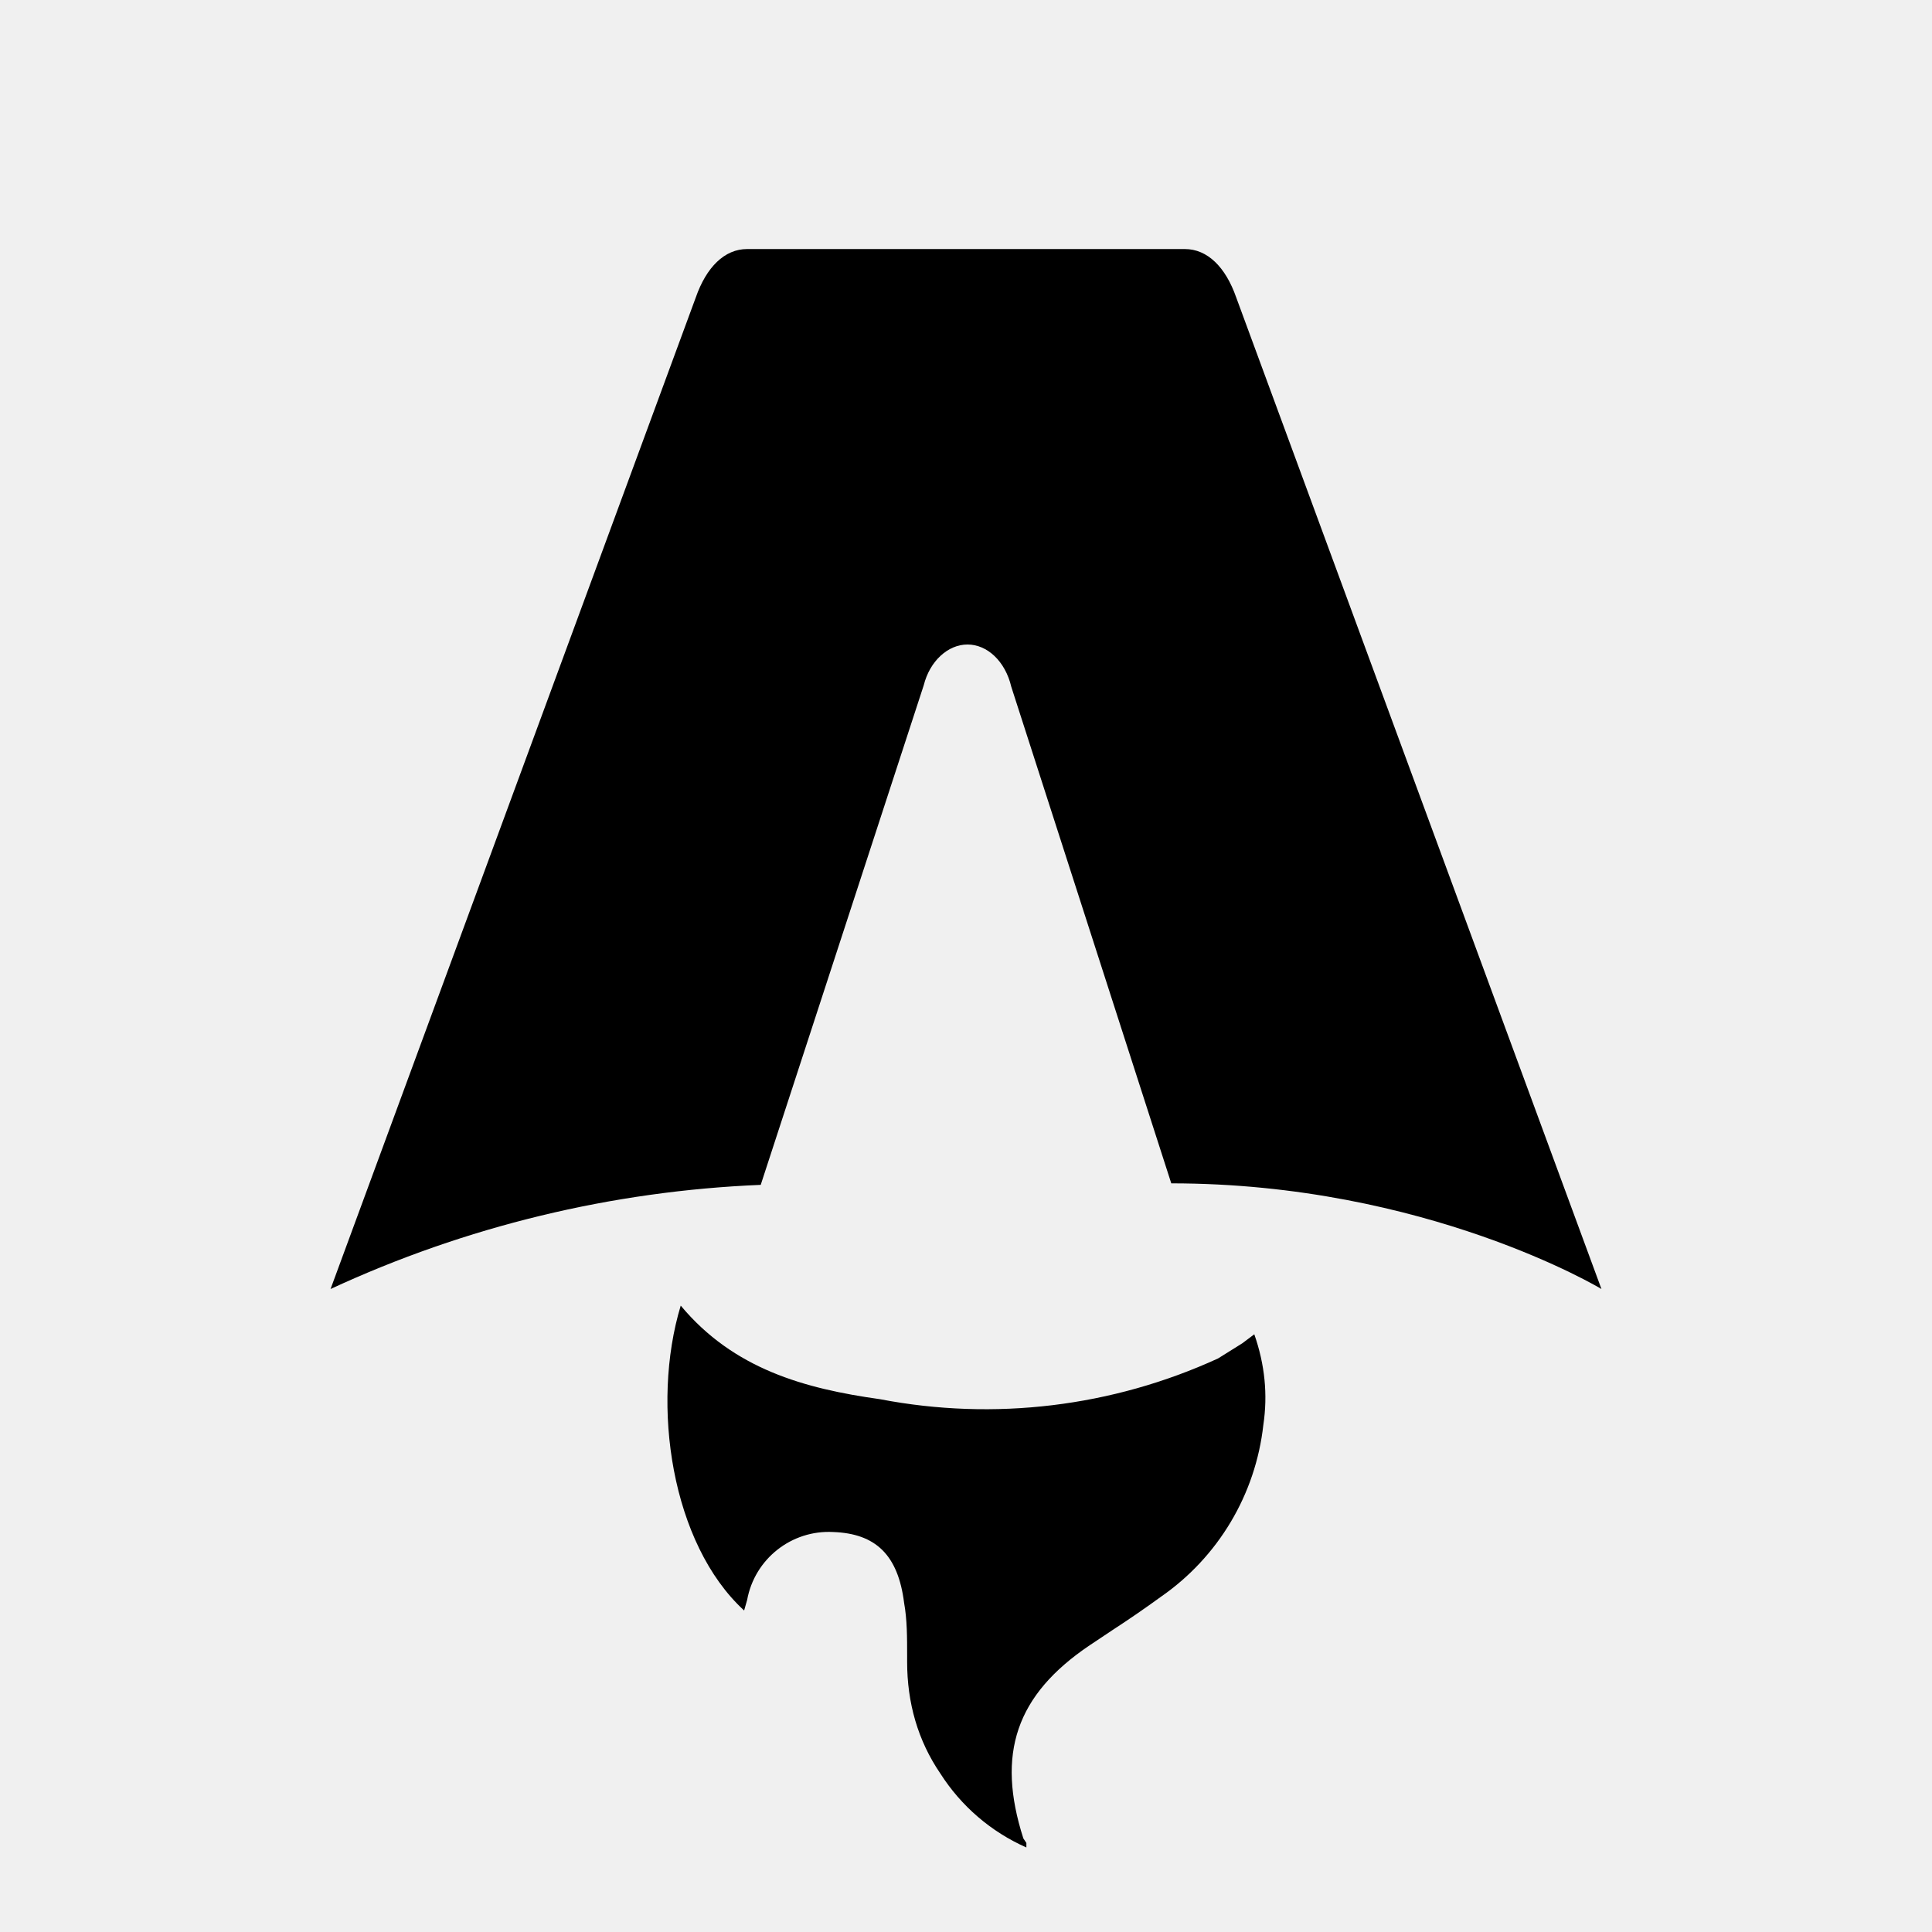
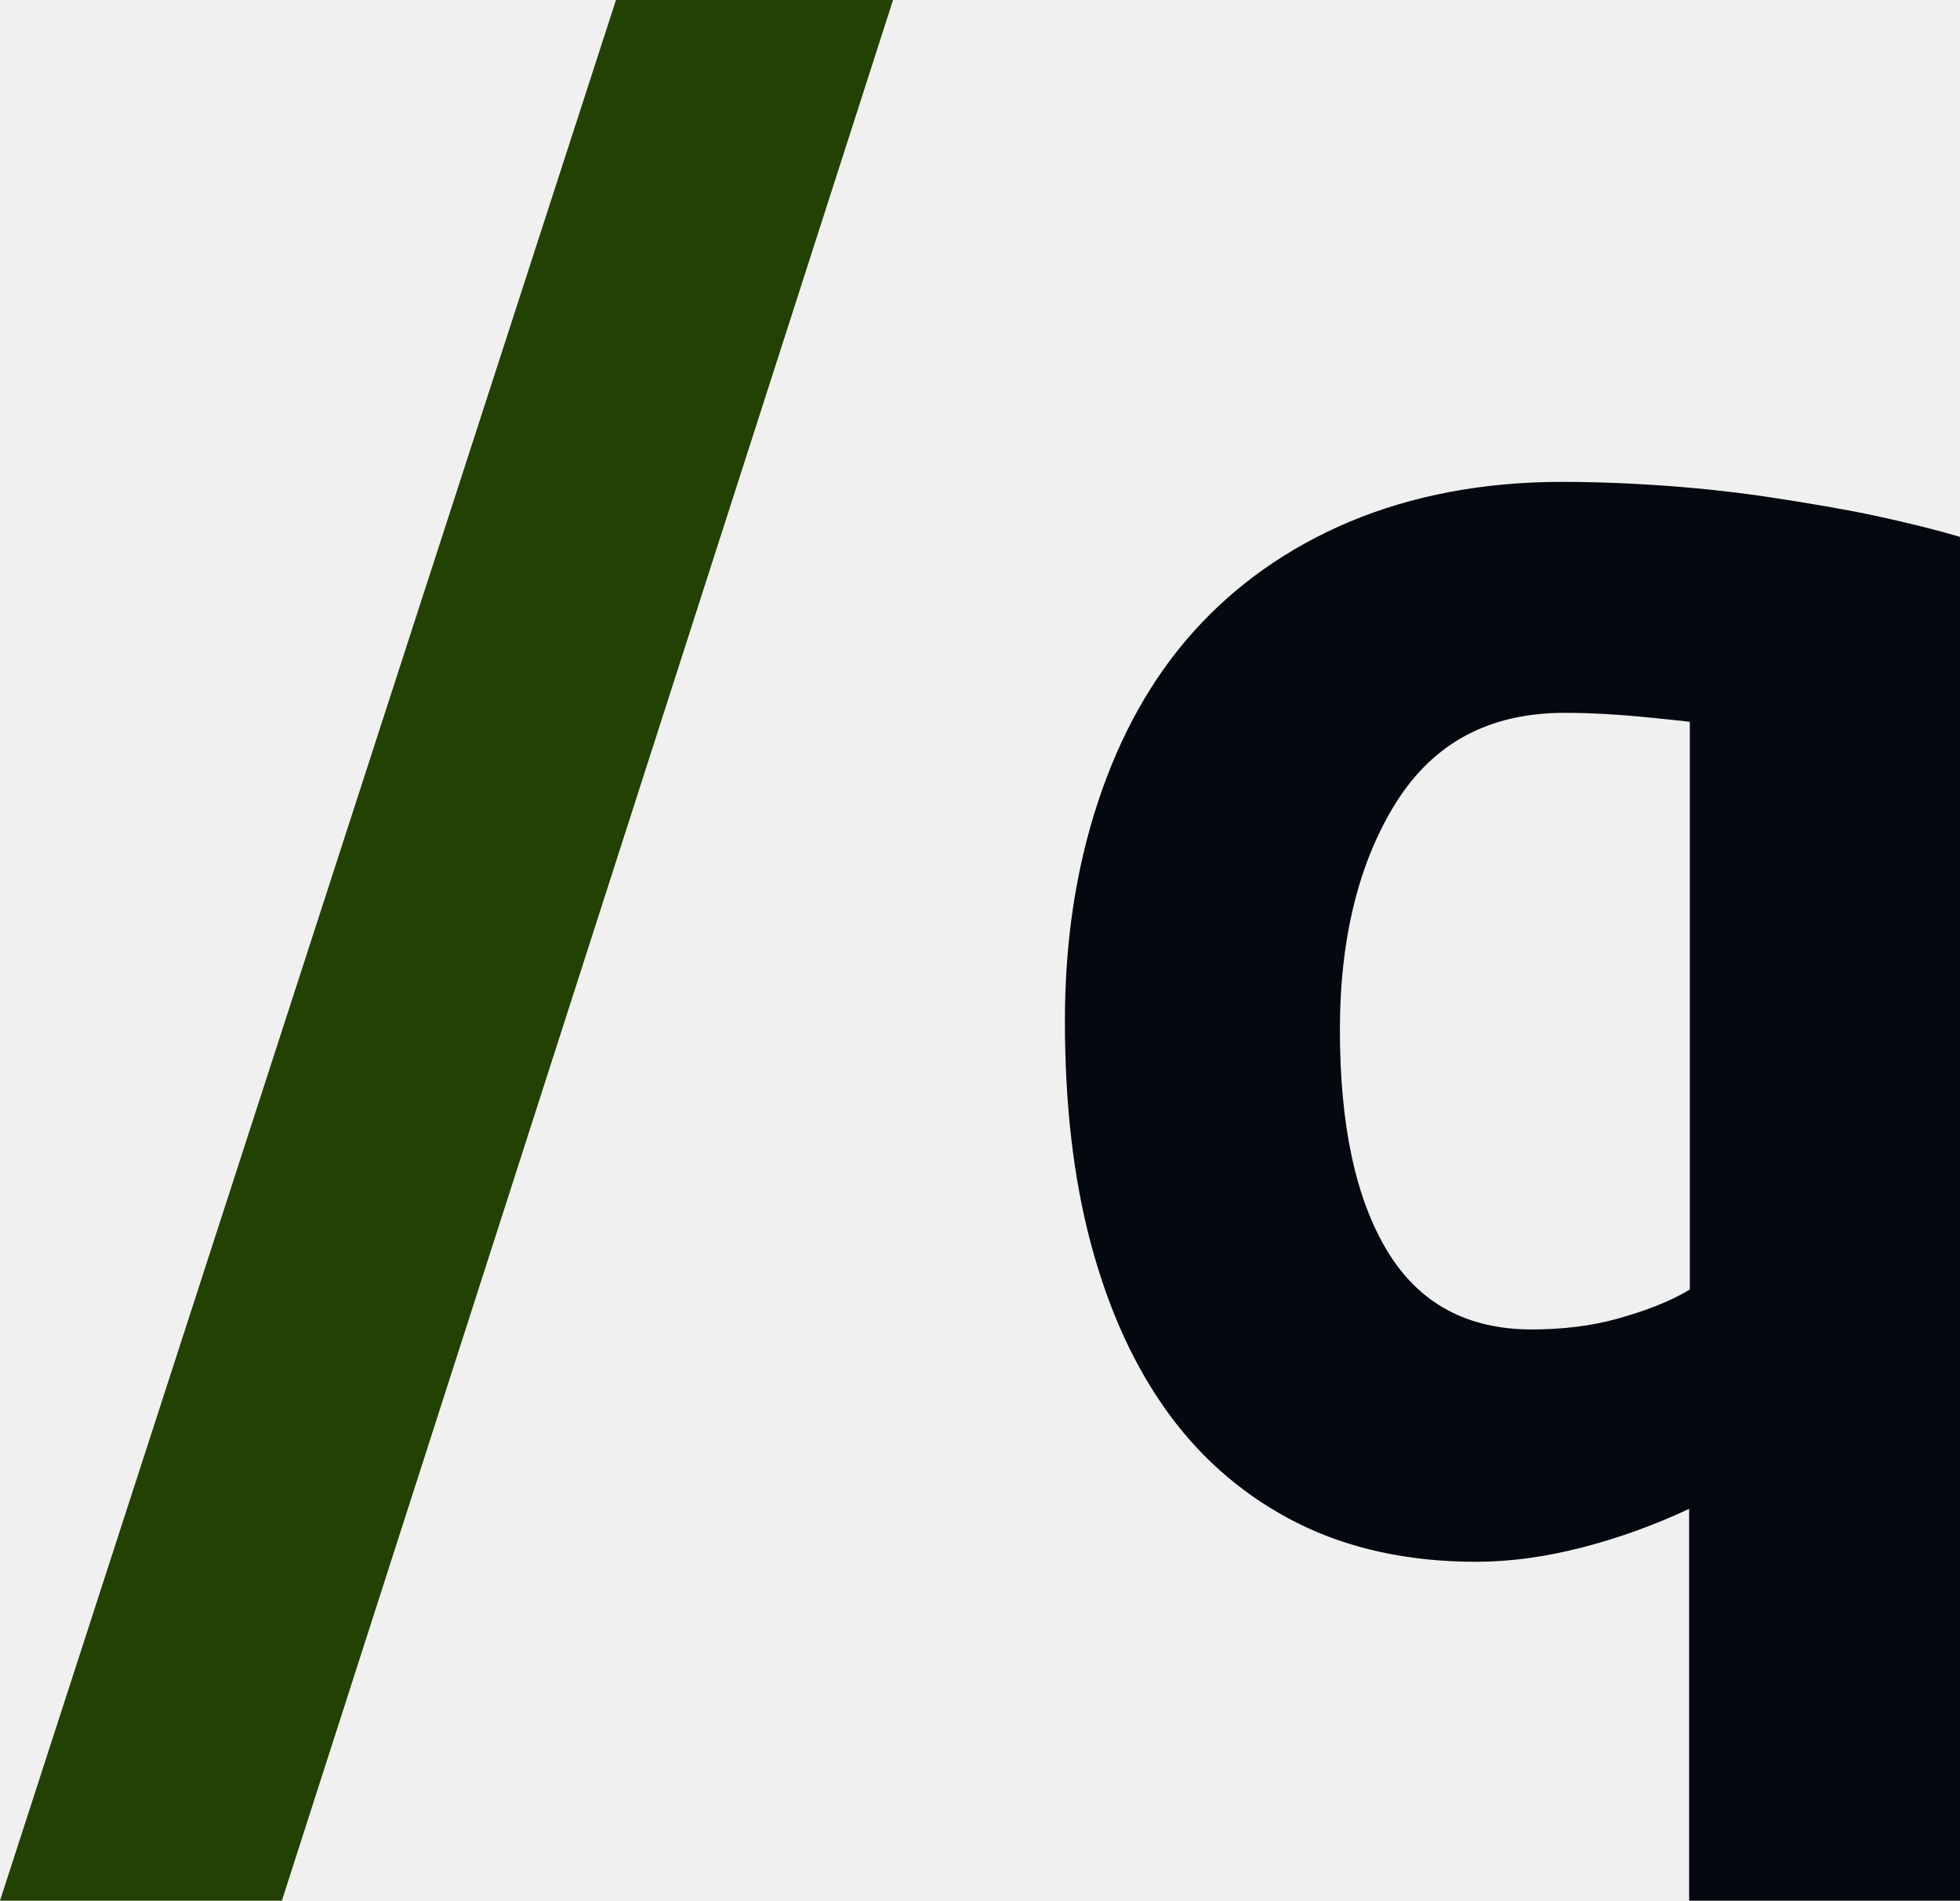
- <svg xmlns="http://www.w3.org/2000/svg" fill="none" viewBox="0 0 128 128">
-   <path d="M50.4 78.5a75.1 75.1 0 0 0-28.5 6.9l24.2-65.7c.7-2 1.9-3.2 3.4-3.2h29c1.5 0 2.7 1.2 3.4 3.2l24.2 65.7s-11.6-7-28.5-7L67 45.5c-.4-1.7-1.6-2.8-2.9-2.8-1.3 0-2.5 1.1-2.9 2.7L50.4 78.5Zm-1.1 28.2Zm-4.2-20.2c-2 6.6-.6 15.8 4.2 20.2a17.5 17.5 0 0 1 .2-.7 5.5 5.5 0 0 1 5.7-4.5c2.8.1 4.3 1.5 4.7 4.7.2 1.1.2 2.3.2 3.5v.4c0 2.7.7 5.2 2.2 7.4a13 13 0 0 0 5.7 4.9v-.3l-.2-.3c-1.8-5.6-.5-9.5 4.4-12.8l1.5-1a73 73 0 0 0 3.2-2.2 16 16 0 0 0 6.8-11.4c.3-2 .1-4-.6-6l-.8.6-1.6 1a37 37 0 0 1-22.4 2.7c-5-.7-9.7-2-13.2-6.2Z" />
-   <style>
-         path { fill: #000; }
+ <svg xmlns="http://www.w3.org/2000/svg" id="Layer_1" data-name="Layer 1" viewBox="0 0 28.51 27.65">
+   <defs>
+     <style>
+         .cls-1 { fill: #224102; }
+         .cls-2 { fill: #04080F; }
        @media (prefers-color-scheme: dark) {
-             path { fill: #FFF; }
+           .cls-1 { fill: #FFA630; }
        }
    </style>
+   </defs>
+   <path class="cls-1" d="m4.1,27.65H0L8.96,0h4.03L4.1,27.65Z" />
+   <path class="cls-2" d="m15.49,14.85c0-1.15.16-2.21.48-3.18.32-.97.78-1.8,1.39-2.48.61-.68,1.37-1.22,2.27-1.6.91-.38,1.94-.58,3.09-.58.49,0,1.01.02,1.55.06.54.04,1.07.1,1.58.18.51.08,1,.16,1.46.26.46.1.86.2,1.2.3v19.84h-3.94v-5.7c-.49.23-1.01.42-1.55.56-.54.14-1.06.21-1.55.21-.98,0-1.85-.19-2.59-.56s-1.37-.9-1.87-1.58c-.5-.68-.88-1.51-1.14-2.48-.26-.97-.38-2.05-.38-3.25Zm4,.13c0,1.39.23,2.46.69,3.22.46.76,1.16,1.14,2.1,1.14.45,0,.87-.05,1.26-.16.39-.11.74-.24,1.04-.42v-8.26c-.19-.02-.45-.05-.78-.08-.33-.03-.68-.05-1.04-.05-1.09,0-1.9.43-2.45,1.3-.54.86-.82,1.97-.82,3.31Z" />
</svg>
